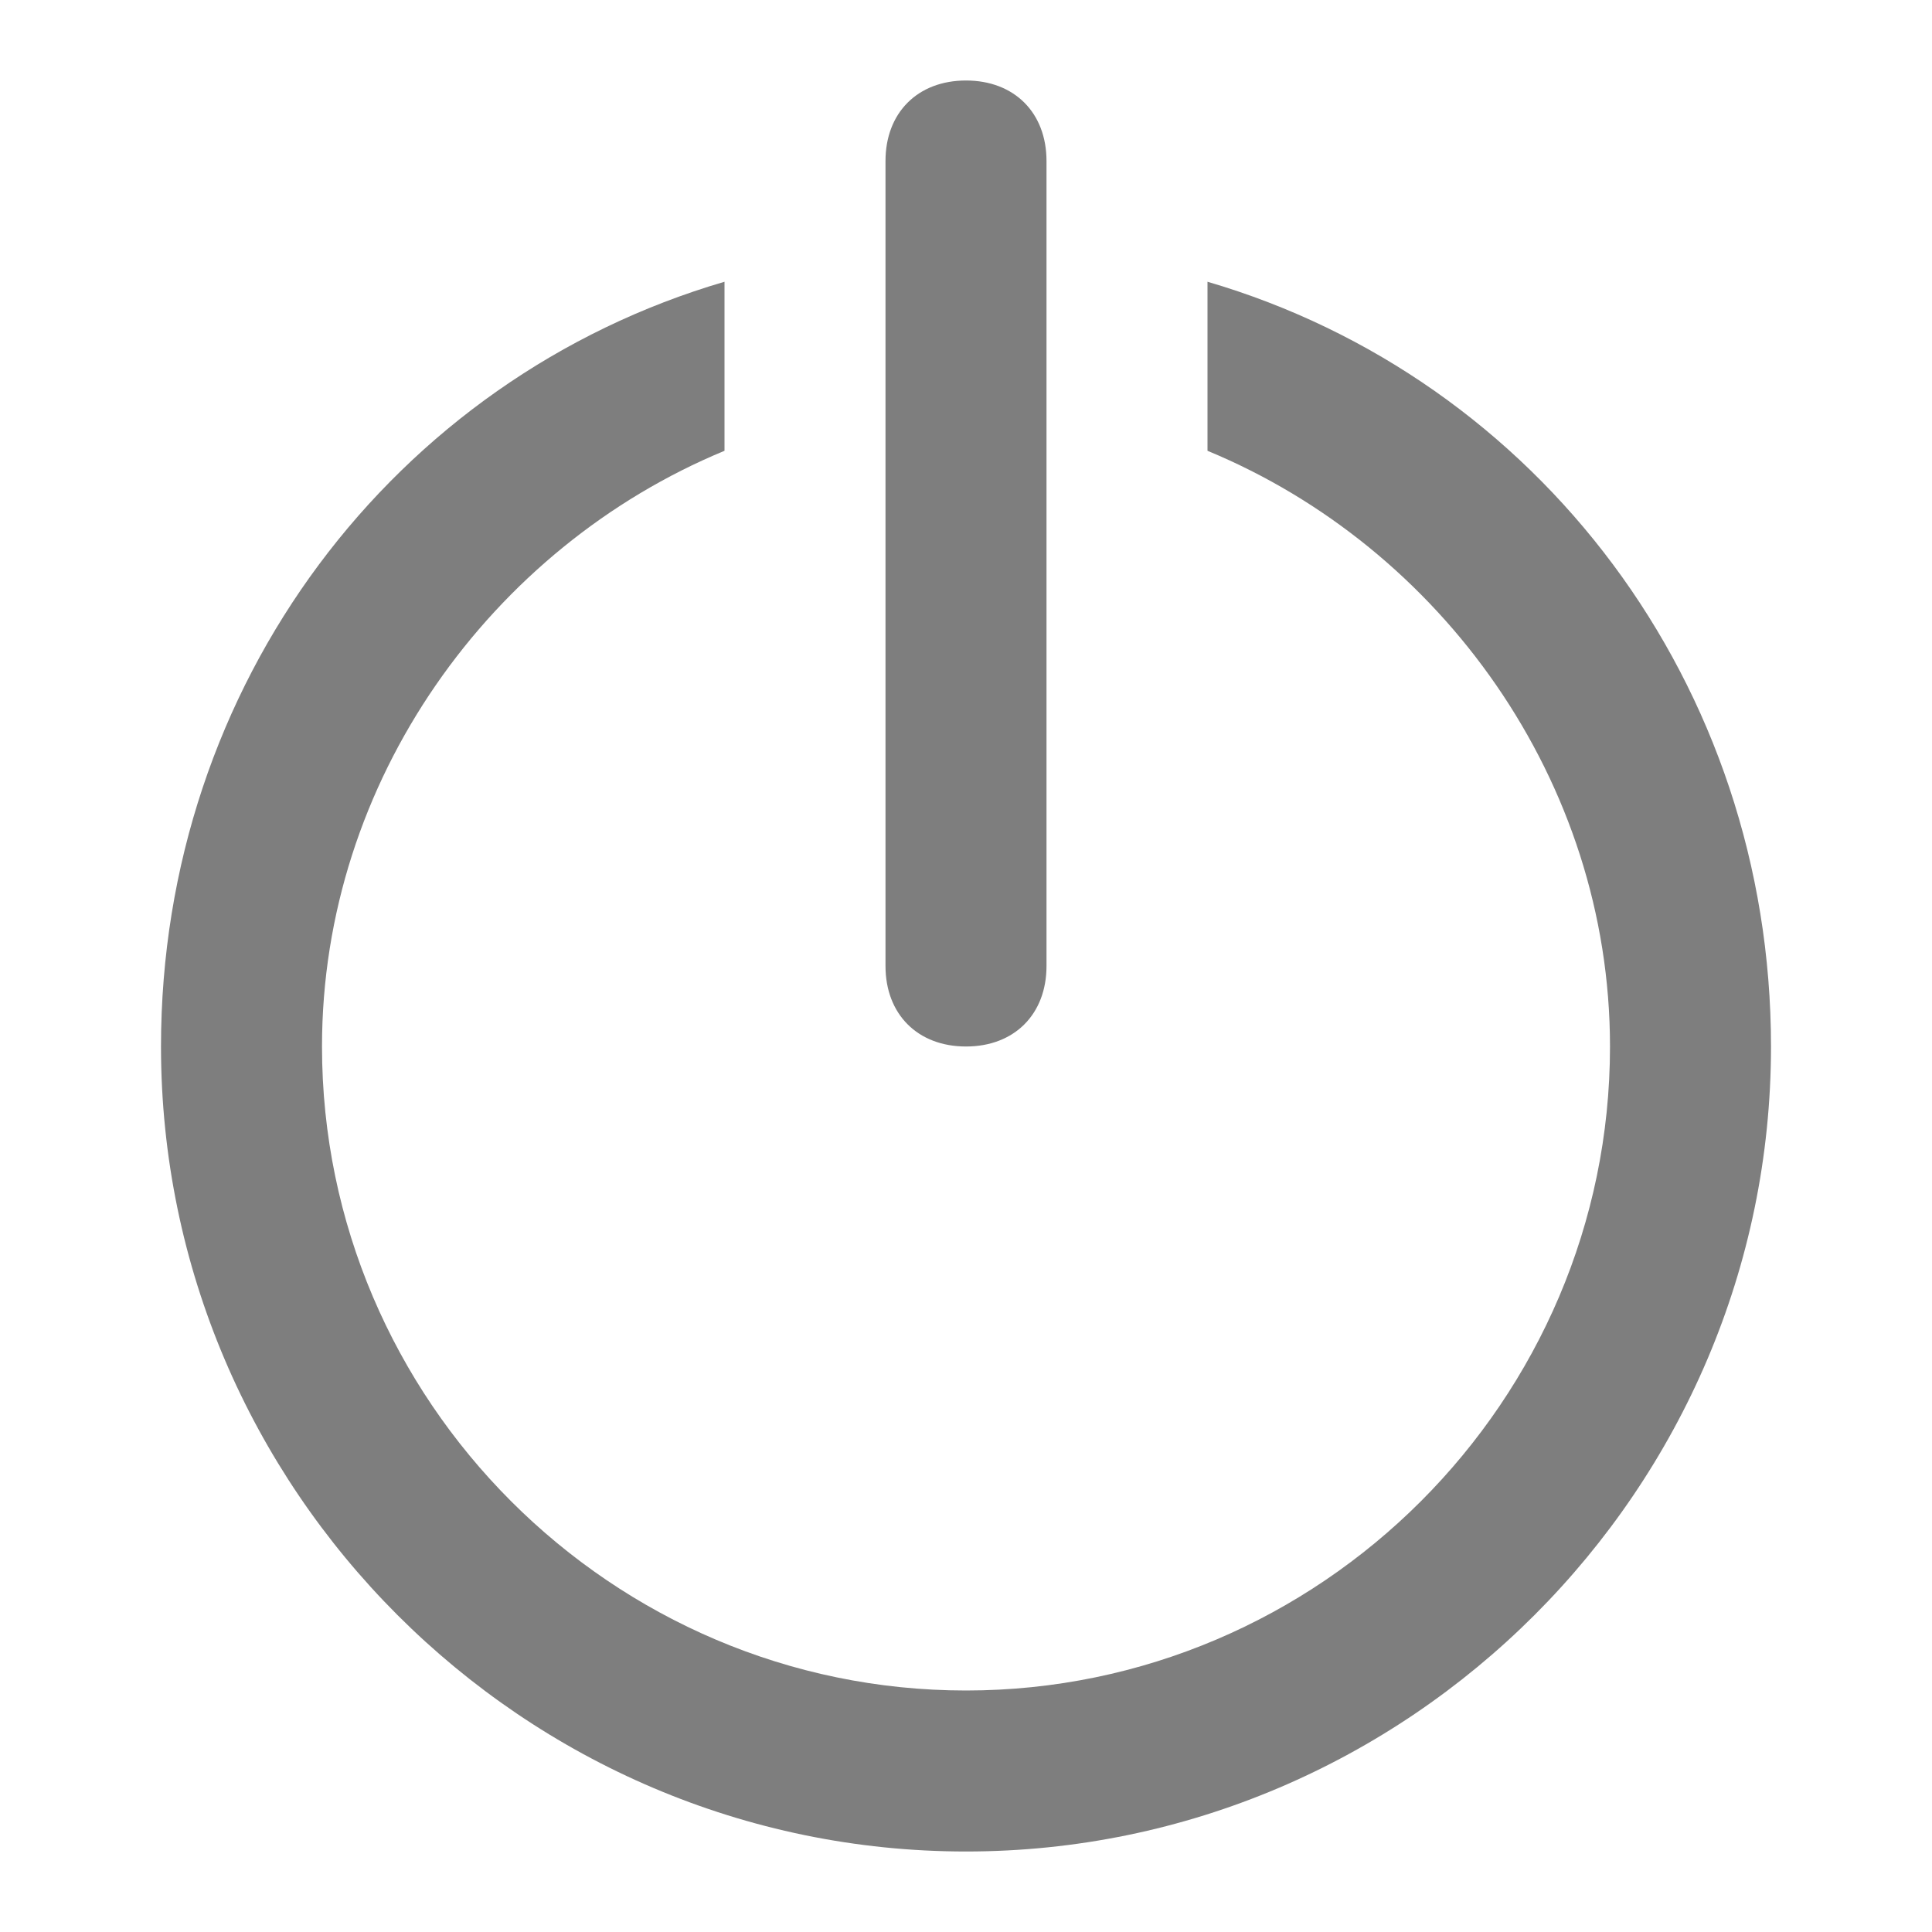
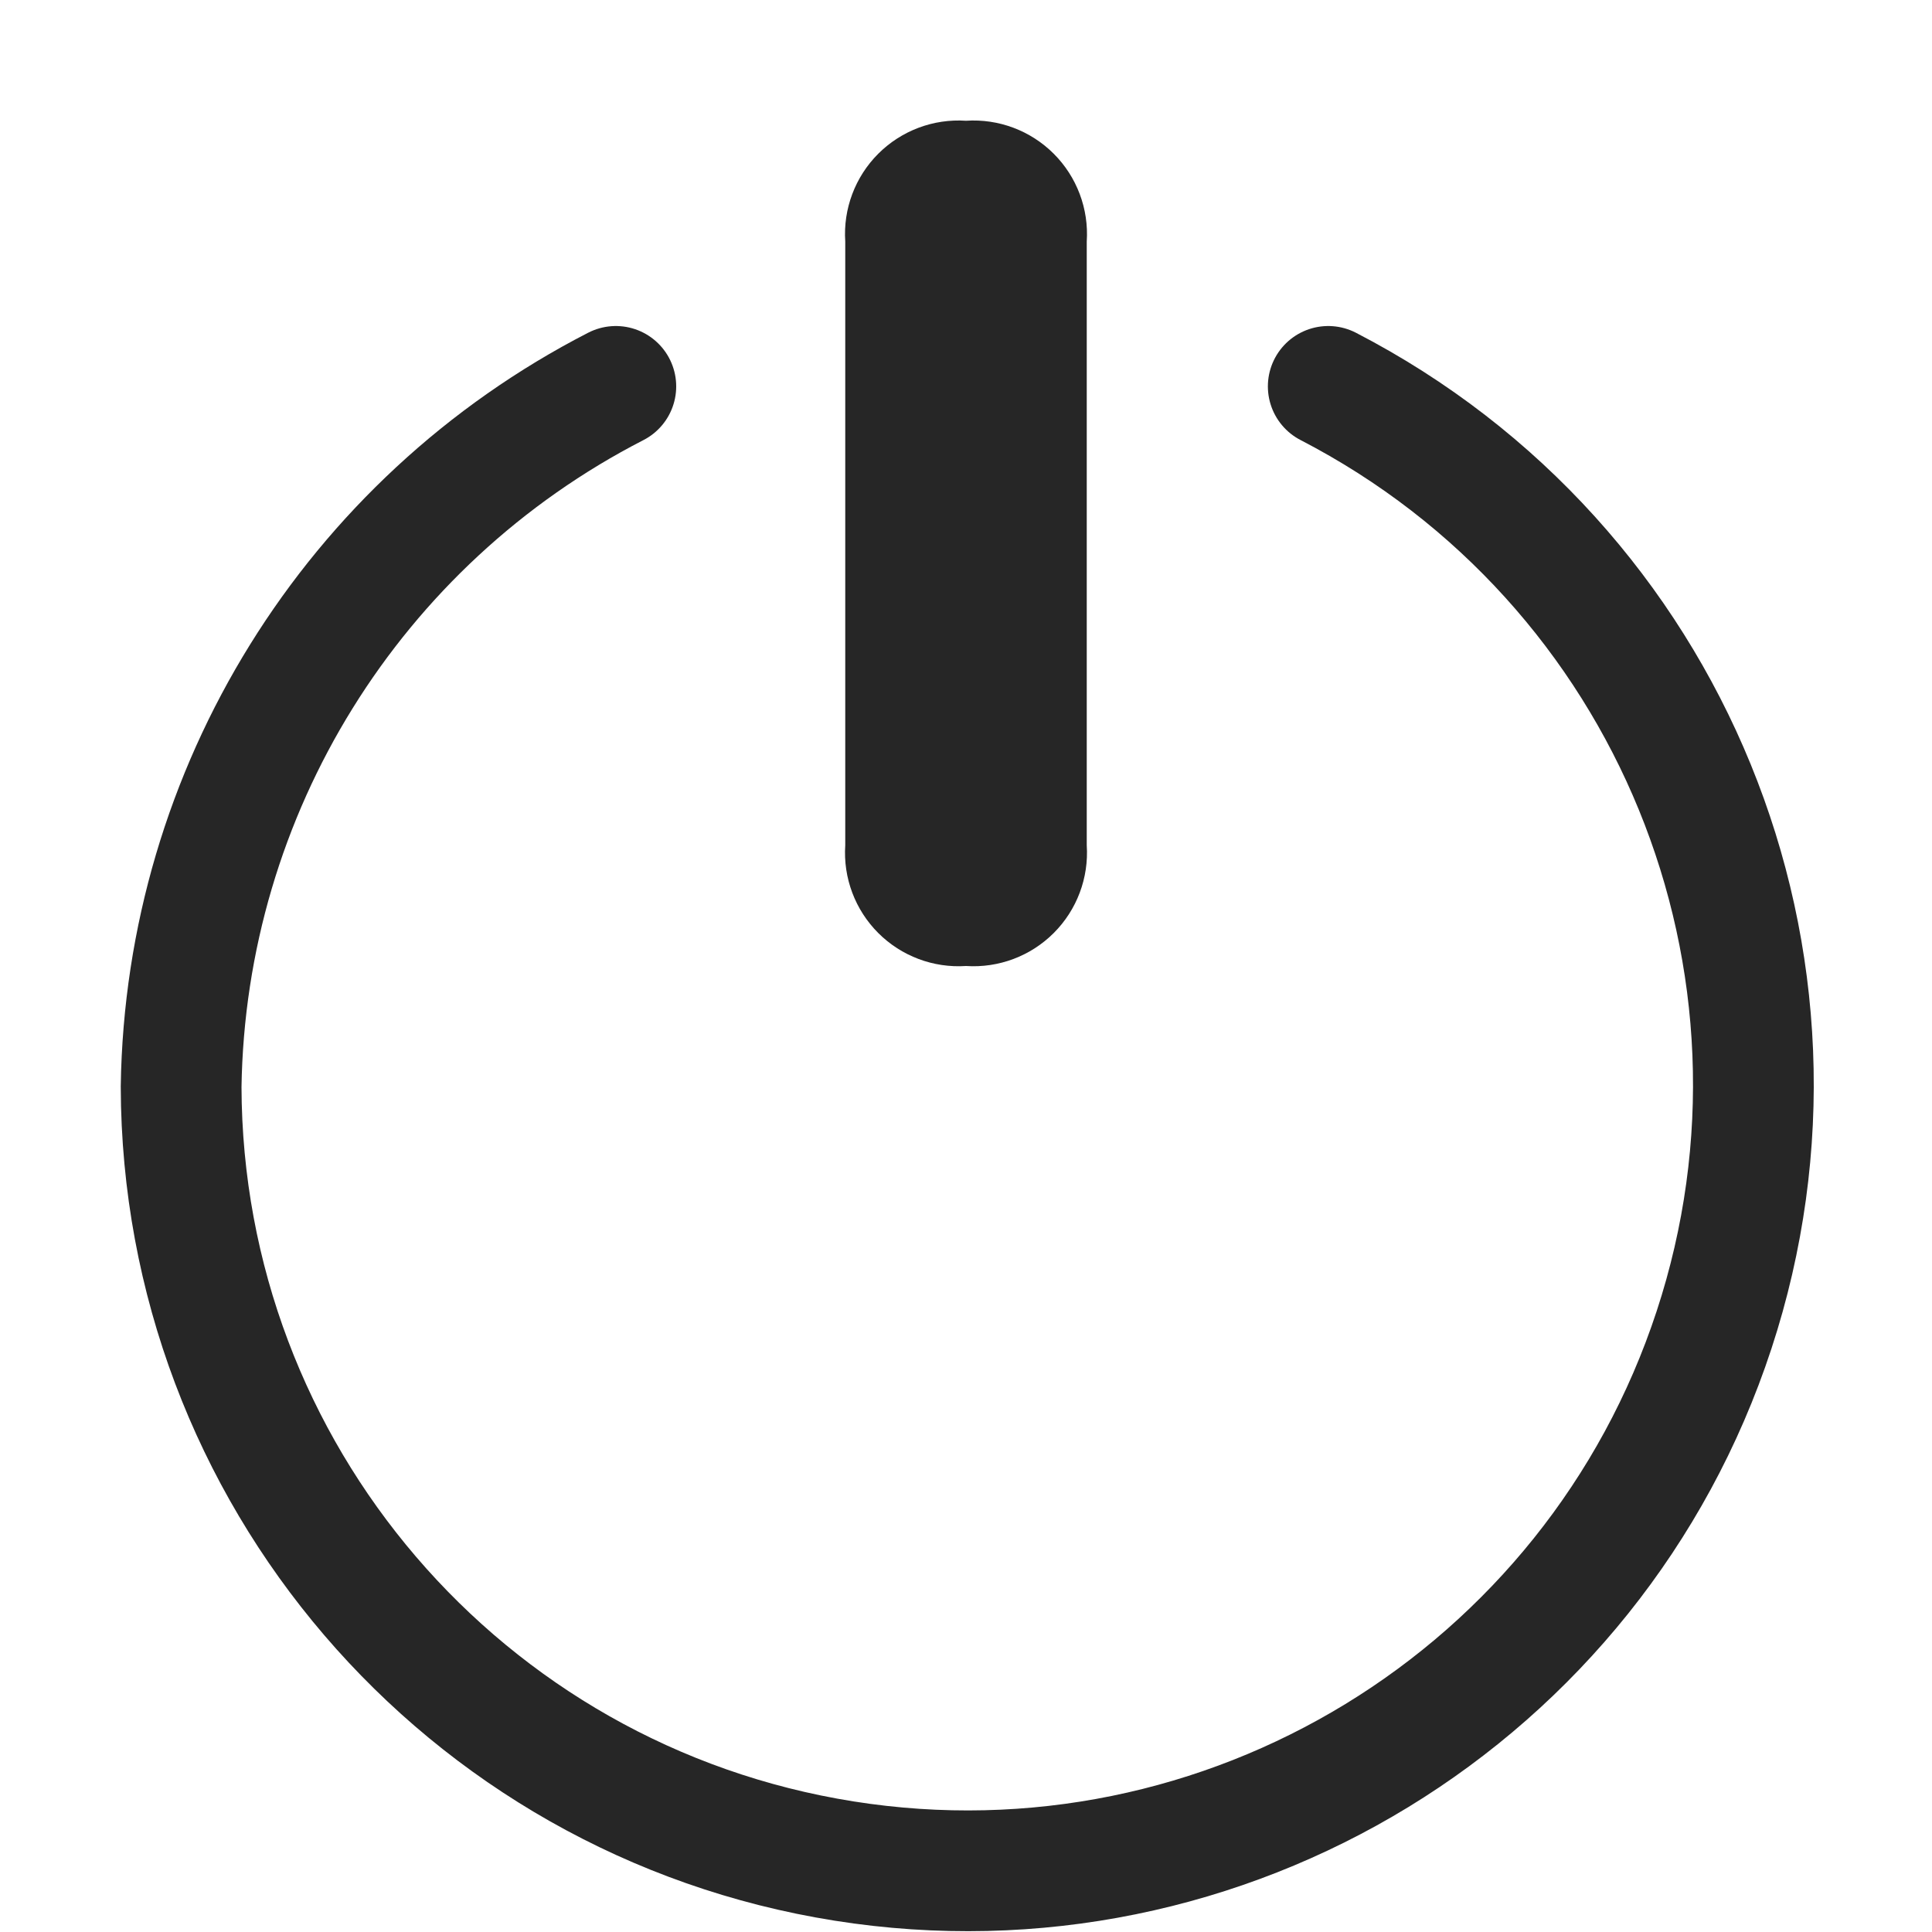
- <svg xmlns="http://www.w3.org/2000/svg" version="1.1" id="图层_1" x="0px" y="0px" viewBox="0 0 24 24" style="enable-background:new 0 0 24 24;" xml:space="preserve">
-   <style type="text/css">
- 	.st0{fill:#7E7E7E;}
- </style>
-   <path class="st0" d="M15,3.5v2.1c2.9,1.2,5,4.1,5,7.4c0,4.4-3.6,8-8,8s-8-3.6-8-8c0-3.3,2.1-6.2,5-7.4V3.5c-4.1,1.2-7,5-7,9.5  c0,5.5,4.5,10,10,10s10-4.5,10-10C22,8.5,19.1,4.7,15,3.5z" />
-   <path class="st0" d="M12,13L12,13c-0.6,0-1-0.4-1-1V2c0-0.6,0.4-1,1-1l0,0c0.6,0,1,0.4,1,1v10C13,12.6,12.6,13,12,13z" />
+ <svg xmlns="http://www.w3.org/2000/svg" id="图层_1" data-name="图层 1" viewBox="0 0 16 16">
+   <defs>
+     <style>.cls-1{fill:#262626;}.cls-2{fill:none;stroke:#262626;stroke-linecap:round;stroke-miterlimit:10;}</style>
+   </defs>
+   <path class="cls-1" d="M8,1H8A.94.94,0,0,1,9,2V7A.94.94,0,0,1,8,8H8A.94.94,0,0,1,7,7V2A.94.94,0,0,1,8,1Z" />
+   <path class="cls-2" d="M11,3.2A6.51,6.51,0,1,1,1.5,9,6.63,6.63,0,0,1,5.1,3.2" />
</svg>
